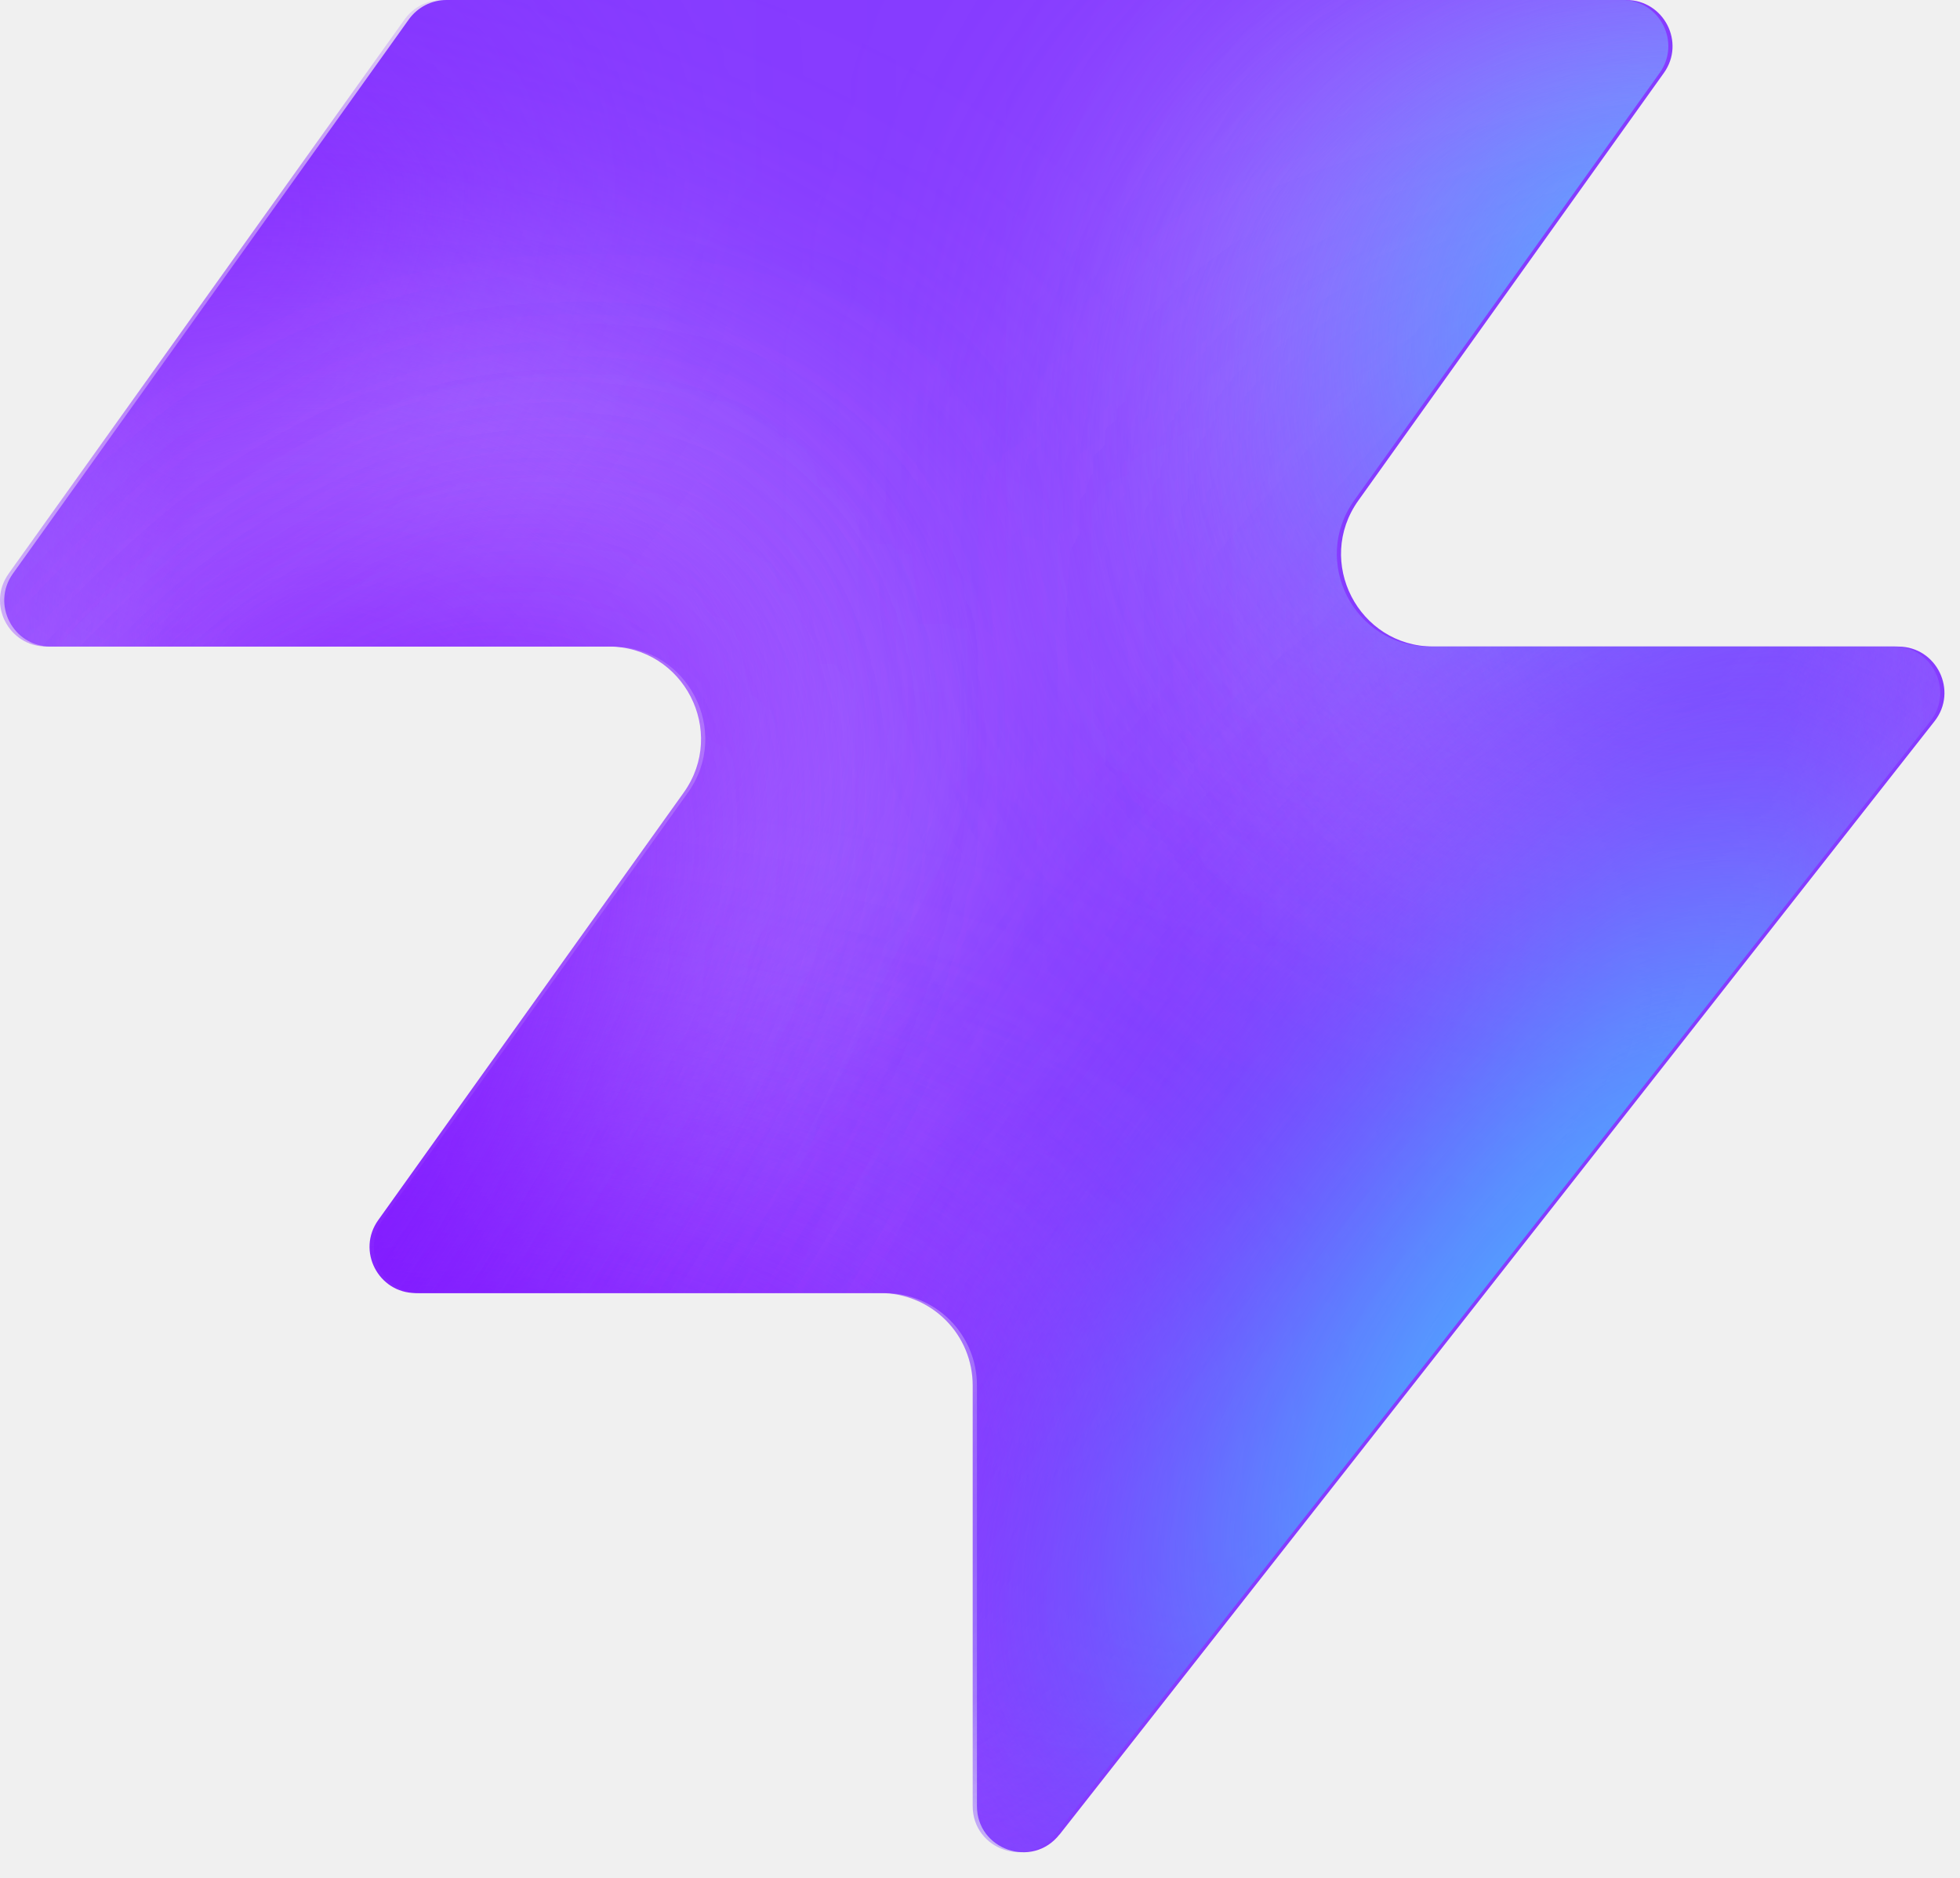
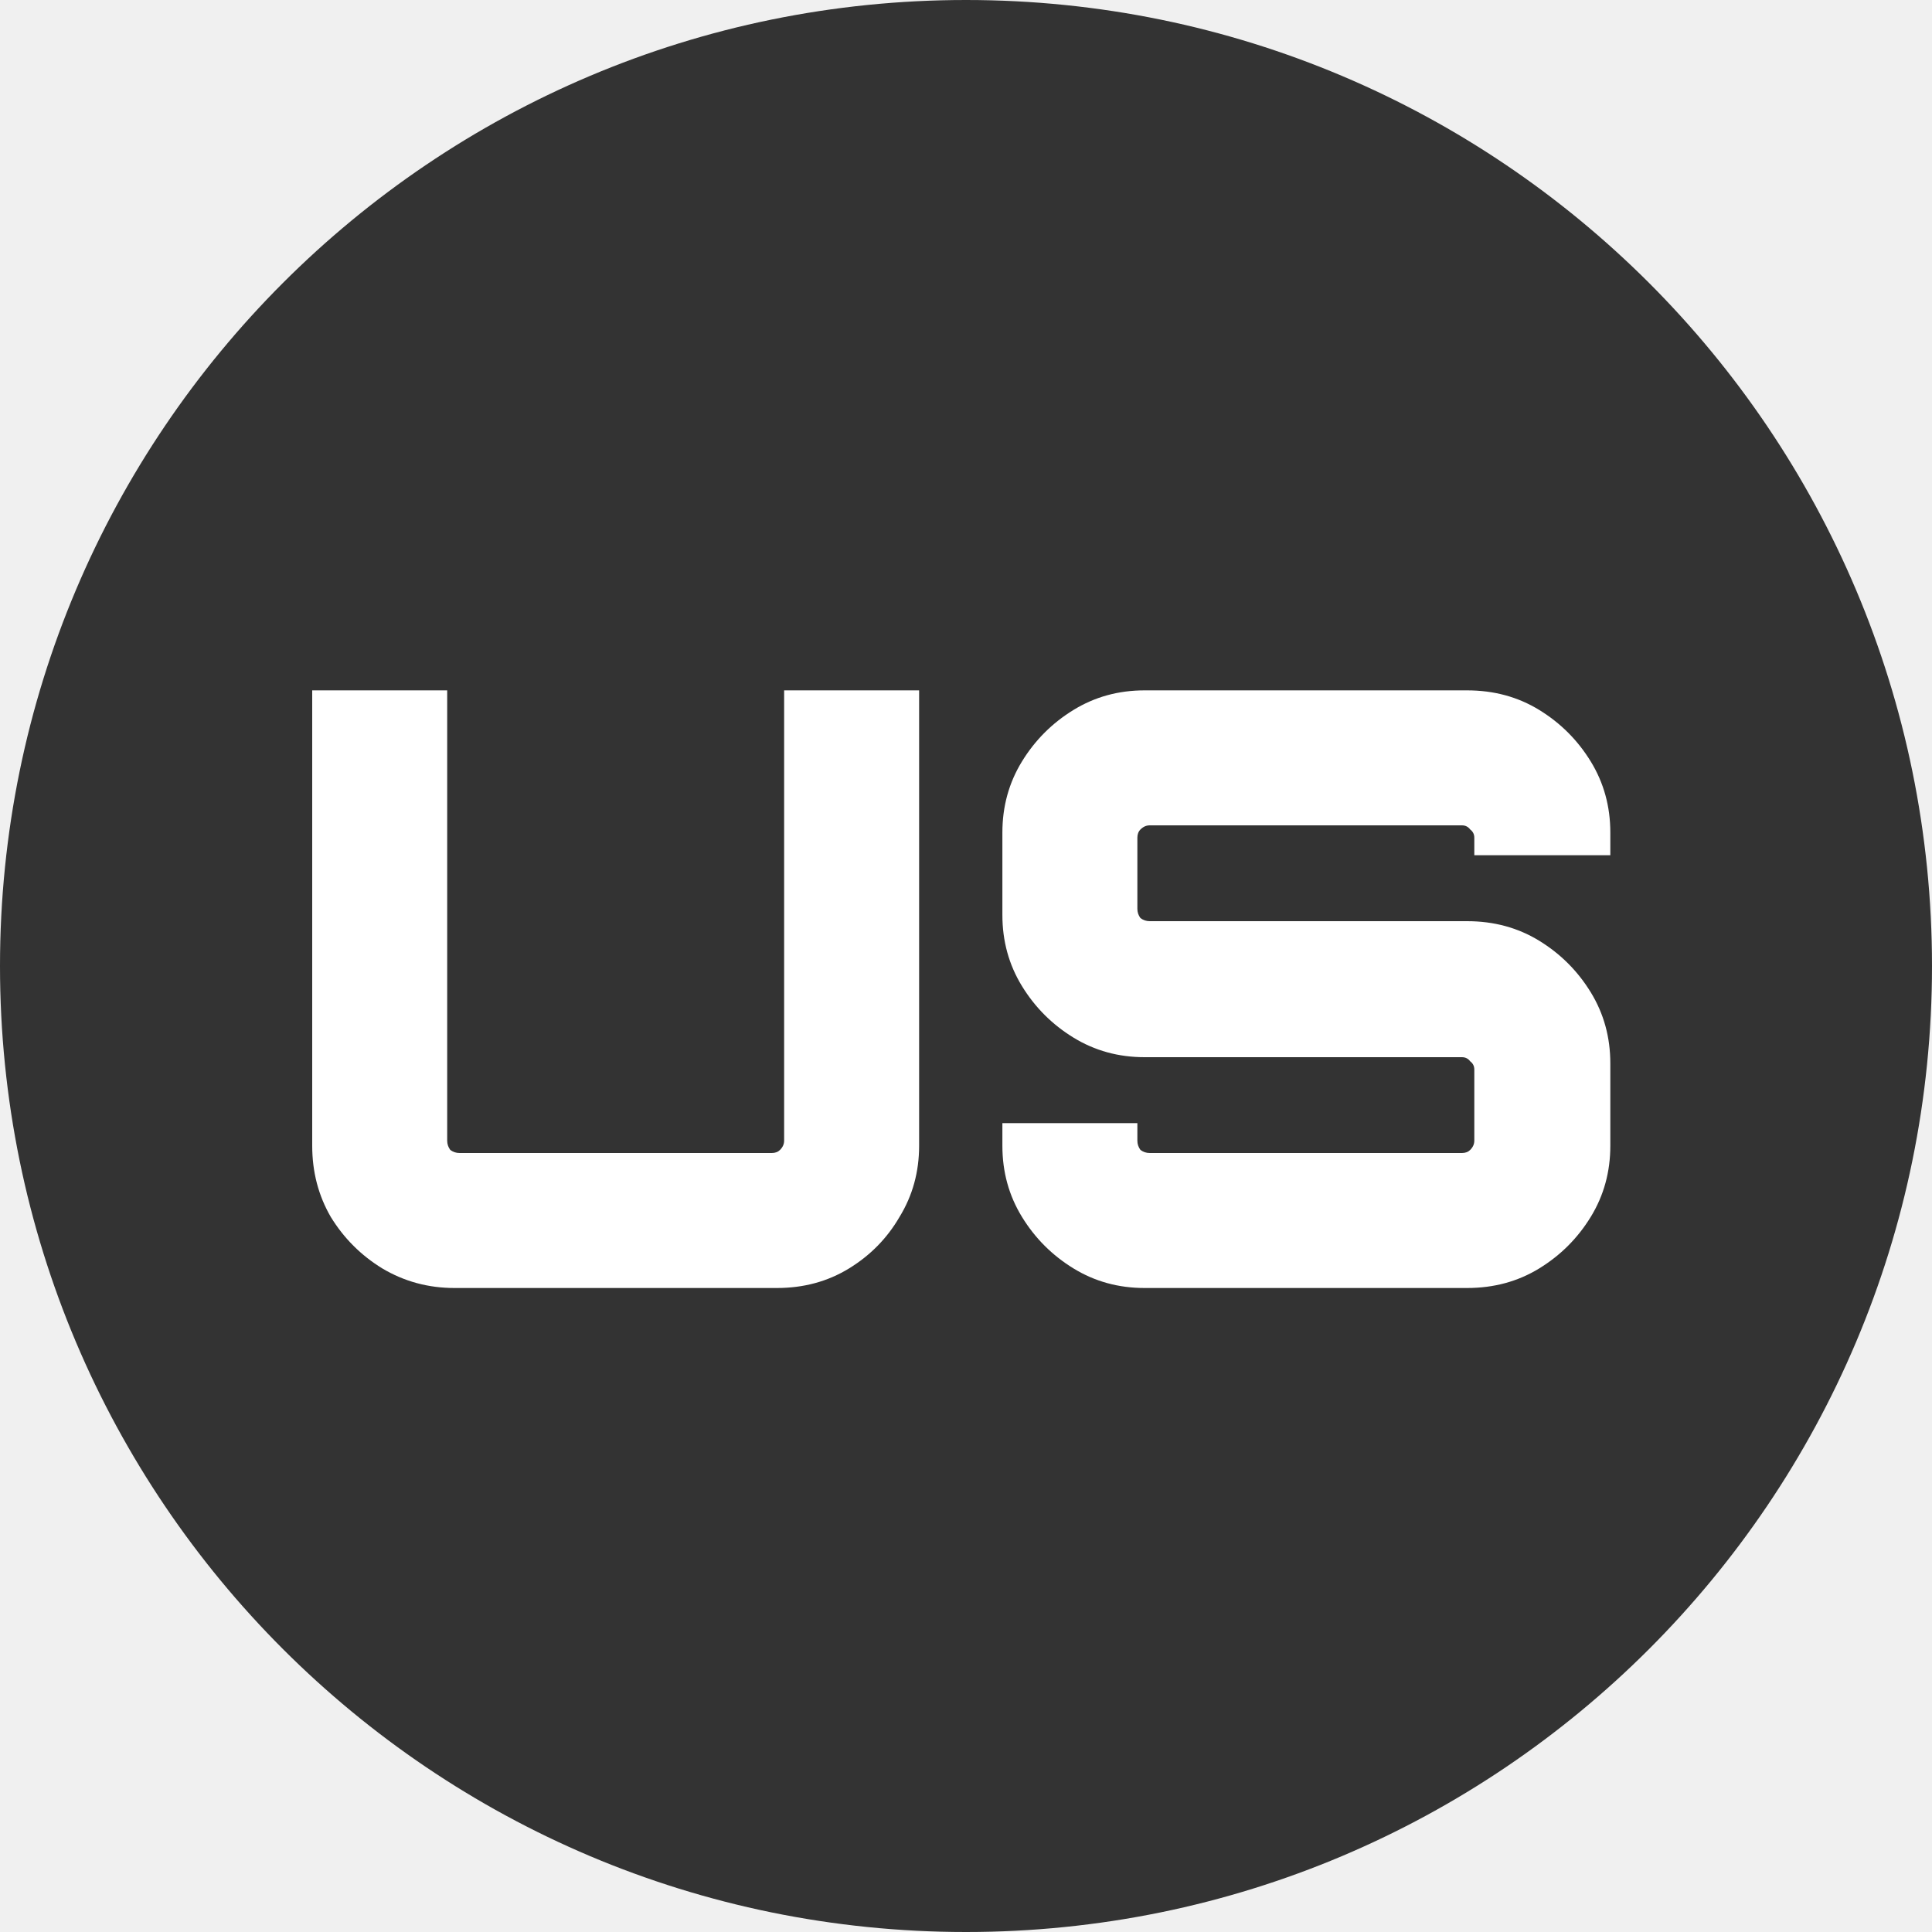
- <svg xmlns="http://www.w3.org/2000/svg" width="48" height="46" fill="none" viewBox="0 0 48 46">
-   <path fill="#863bff" d="M25.946 44.938c-.664.845-2.021.375-2.021-.698V33.937a2.26 2.26 0 0 0-2.262-2.262H10.287c-.92 0-1.456-1.04-.92-1.788l7.48-10.471c1.07-1.497 0-3.578-1.842-3.578H1.237c-.92 0-1.456-1.04-.92-1.788L10.013.474c.214-.297.556-.474.92-.474h28.894c.92 0 1.456 1.04.92 1.788l-7.48 10.471c-1.07 1.498 0 3.579 1.842 3.579h11.377c.943 0 1.473 1.088.89 1.83L25.947 44.94z" style="fill:#863bff;fill:color(display-p3 .525 .23 1);fill-opacity:1" />
-   <mask id="a" width="48" height="46" x="0" y="0" maskUnits="userSpaceOnUse" style="mask-type:alpha">
-     <path fill="#000" d="M25.842 44.938c-.664.844-2.021.375-2.021-.698V33.937a2.26 2.26 0 0 0-2.262-2.262H10.183c-.92 0-1.456-1.04-.92-1.788l7.48-10.471c1.07-1.498 0-3.579-1.842-3.579H1.133c-.92 0-1.456-1.04-.92-1.787L9.91.473c.214-.297.556-.474.92-.474h28.894c.92 0 1.456 1.04.92 1.788l-7.48 10.471c-1.07 1.498 0 3.578 1.842 3.578h11.377c.943 0 1.473 1.088.89 1.832L25.843 44.94z" style="fill:#000;fill-opacity:1" />
-   </mask>
-   <g mask="url(#a)">
-     <g filter="url(#b)">
-       <ellipse cx="5.508" cy="14.704" fill="#ede6ff" rx="5.508" ry="14.704" style="fill:#ede6ff;fill:color(display-p3 .927 .903 1);fill-opacity:1" transform="matrix(.00324 1 1 -.00324 -4.47 31.516)" />
-     </g>
-     <g filter="url(#c)">
-       <ellipse cx="10.399" cy="29.851" fill="#ede6ff" rx="10.399" ry="29.851" style="fill:#ede6ff;fill:color(display-p3 .927 .903 1);fill-opacity:1" transform="matrix(.00324 1 1 -.00324 -39.328 7.883)" />
-     </g>
-     <g filter="url(#d)">
-       <ellipse cx="5.508" cy="30.487" fill="#7e14ff" rx="5.508" ry="30.487" style="fill:#7e14ff;fill:color(display-p3 .492 .077 1);fill-opacity:1" transform="rotate(89.814 -25.913 -14.639)scale(1 -1)" />
-     </g>
-     <g filter="url(#e)">
-       <ellipse cx="5.508" cy="30.599" fill="#7e14ff" rx="5.508" ry="30.599" style="fill:#7e14ff;fill:color(display-p3 .492 .077 1);fill-opacity:1" transform="rotate(89.814 -32.644 -3.334)scale(1 -1)" />
-     </g>
-     <g filter="url(#f)">
-       <ellipse cx="5.508" cy="30.599" fill="#7e14ff" rx="5.508" ry="30.599" style="fill:#7e14ff;fill:color(display-p3 .492 .077 1);fill-opacity:1" transform="matrix(.00324 1 1 -.00324 -34.34 30.47)" />
-     </g>
-     <g filter="url(#g)">
-       <ellipse cx="14.072" cy="22.078" fill="#ede6ff" rx="14.072" ry="22.078" style="fill:#ede6ff;fill:color(display-p3 .927 .903 1);fill-opacity:1" transform="rotate(93.35 24.506 48.493)scale(-1 1)" />
-     </g>
-     <g filter="url(#h)">
-       <ellipse cx="3.47" cy="21.501" fill="#7e14ff" rx="3.47" ry="21.501" style="fill:#7e14ff;fill:color(display-p3 .492 .077 1);fill-opacity:1" transform="rotate(89.009 28.708 47.59)scale(-1 1)" />
-     </g>
-     <g filter="url(#i)">
-       <ellipse cx="3.47" cy="21.501" fill="#7e14ff" rx="3.47" ry="21.501" style="fill:#7e14ff;fill:color(display-p3 .492 .077 1);fill-opacity:1" transform="rotate(89.009 28.708 47.59)scale(-1 1)" />
-     </g>
-     <g filter="url(#j)">
-       <ellipse cx=".387" cy="8.972" fill="#7e14ff" rx="4.407" ry="29.108" style="fill:#7e14ff;fill:color(display-p3 .492 .077 1);fill-opacity:1" transform="rotate(39.51 .387 8.972)" />
-     </g>
-     <g filter="url(#k)">
-       <ellipse cx="47.523" cy="-6.092" fill="#7e14ff" rx="4.407" ry="29.108" style="fill:#7e14ff;fill:color(display-p3 .492 .077 1);fill-opacity:1" transform="rotate(37.892 47.523 -6.092)" />
-     </g>
-     <g filter="url(#l)">
-       <ellipse cx="41.412" cy="6.333" fill="#47bfff" rx="5.971" ry="9.665" style="fill:#47bfff;fill:color(display-p3 .28 .748 1);fill-opacity:1" transform="rotate(37.892 41.412 6.333)" />
-     </g>
-     <g filter="url(#m)">
-       <ellipse cx="-1.879" cy="38.332" fill="#7e14ff" rx="4.407" ry="29.108" style="fill:#7e14ff;fill:color(display-p3 .492 .077 1);fill-opacity:1" transform="rotate(37.892 -1.88 38.332)" />
-     </g>
-     <g filter="url(#n)">
-       <ellipse cx="-1.879" cy="38.332" fill="#7e14ff" rx="4.407" ry="29.108" style="fill:#7e14ff;fill:color(display-p3 .492 .077 1);fill-opacity:1" transform="rotate(37.892 -1.88 38.332)" />
-     </g>
-     <g filter="url(#o)">
-       <ellipse cx="35.651" cy="29.907" fill="#7e14ff" rx="4.407" ry="29.108" style="fill:#7e14ff;fill:color(display-p3 .492 .077 1);fill-opacity:1" transform="rotate(37.892 35.651 29.907)" />
-     </g>
-     <g filter="url(#p)">
-       <ellipse cx="38.418" cy="32.4" fill="#47bfff" rx="5.971" ry="15.297" style="fill:#47bfff;fill:color(display-p3 .28 .748 1);fill-opacity:1" transform="rotate(37.892 38.418 32.4)" />
-     </g>
-   </g>
-   <defs>
-     <filter id="b" width="60.045" height="41.654" x="-19.77" y="16.149" color-interpolation-filters="sRGB" filterUnits="userSpaceOnUse">
-       <feFlood flood-opacity="0" result="BackgroundImageFix" />
-       <feBlend in="SourceGraphic" in2="BackgroundImageFix" result="shape" />
-       <feGaussianBlur result="effect1_foregroundBlur_2002_17158" stdDeviation="7.659" />
-     </filter>
-     <filter id="c" width="90.34" height="51.437" x="-54.613" y="-7.533" color-interpolation-filters="sRGB" filterUnits="userSpaceOnUse">
-       <feFlood flood-opacity="0" result="BackgroundImageFix" />
-       <feBlend in="SourceGraphic" in2="BackgroundImageFix" result="shape" />
-       <feGaussianBlur result="effect1_foregroundBlur_2002_17158" stdDeviation="7.659" />
-     </filter>
-     <filter id="d" width="79.355" height="29.4" x="-49.64" y="2.03" color-interpolation-filters="sRGB" filterUnits="userSpaceOnUse">
-       <feFlood flood-opacity="0" result="BackgroundImageFix" />
-       <feBlend in="SourceGraphic" in2="BackgroundImageFix" result="shape" />
-       <feGaussianBlur result="effect1_foregroundBlur_2002_17158" stdDeviation="4.596" />
-     </filter>
-     <filter id="e" width="79.579" height="29.4" x="-45.045" y="20.029" color-interpolation-filters="sRGB" filterUnits="userSpaceOnUse">
-       <feFlood flood-opacity="0" result="BackgroundImageFix" />
-       <feBlend in="SourceGraphic" in2="BackgroundImageFix" result="shape" />
-       <feGaussianBlur result="effect1_foregroundBlur_2002_17158" stdDeviation="4.596" />
-     </filter>
-     <filter id="f" width="79.579" height="29.4" x="-43.513" y="21.178" color-interpolation-filters="sRGB" filterUnits="userSpaceOnUse">
-       <feFlood flood-opacity="0" result="BackgroundImageFix" />
-       <feBlend in="SourceGraphic" in2="BackgroundImageFix" result="shape" />
-       <feGaussianBlur result="effect1_foregroundBlur_2002_17158" stdDeviation="4.596" />
-     </filter>
-     <filter id="g" width="74.749" height="58.852" x="15.756" y="-17.901" color-interpolation-filters="sRGB" filterUnits="userSpaceOnUse">
-       <feFlood flood-opacity="0" result="BackgroundImageFix" />
-       <feBlend in="SourceGraphic" in2="BackgroundImageFix" result="shape" />
-       <feGaussianBlur result="effect1_foregroundBlur_2002_17158" stdDeviation="7.659" />
-     </filter>
-     <filter id="h" width="61.377" height="25.362" x="23.548" y="2.284" color-interpolation-filters="sRGB" filterUnits="userSpaceOnUse">
-       <feFlood flood-opacity="0" result="BackgroundImageFix" />
-       <feBlend in="SourceGraphic" in2="BackgroundImageFix" result="shape" />
-       <feGaussianBlur result="effect1_foregroundBlur_2002_17158" stdDeviation="4.596" />
-     </filter>
-     <filter id="i" width="61.377" height="25.362" x="23.548" y="2.284" color-interpolation-filters="sRGB" filterUnits="userSpaceOnUse">
-       <feFlood flood-opacity="0" result="BackgroundImageFix" />
-       <feBlend in="SourceGraphic" in2="BackgroundImageFix" result="shape" />
-       <feGaussianBlur result="effect1_foregroundBlur_2002_17158" stdDeviation="4.596" />
-     </filter>
-     <filter id="j" width="56.045" height="63.649" x="-27.636" y="-22.853" color-interpolation-filters="sRGB" filterUnits="userSpaceOnUse">
-       <feFlood flood-opacity="0" result="BackgroundImageFix" />
-       <feBlend in="SourceGraphic" in2="BackgroundImageFix" result="shape" />
-       <feGaussianBlur result="effect1_foregroundBlur_2002_17158" stdDeviation="4.596" />
-     </filter>
-     <filter id="k" width="54.814" height="64.646" x="20.116" y="-38.415" color-interpolation-filters="sRGB" filterUnits="userSpaceOnUse">
-       <feFlood flood-opacity="0" result="BackgroundImageFix" />
-       <feBlend in="SourceGraphic" in2="BackgroundImageFix" result="shape" />
-       <feGaussianBlur result="effect1_foregroundBlur_2002_17158" stdDeviation="4.596" />
-     </filter>
-     <filter id="l" width="33.541" height="35.313" x="24.641" y="-11.323" color-interpolation-filters="sRGB" filterUnits="userSpaceOnUse">
-       <feFlood flood-opacity="0" result="BackgroundImageFix" />
-       <feBlend in="SourceGraphic" in2="BackgroundImageFix" result="shape" />
-       <feGaussianBlur result="effect1_foregroundBlur_2002_17158" stdDeviation="4.596" />
-     </filter>
-     <filter id="m" width="54.814" height="64.646" x="-29.286" y="6.009" color-interpolation-filters="sRGB" filterUnits="userSpaceOnUse">
-       <feFlood flood-opacity="0" result="BackgroundImageFix" />
-       <feBlend in="SourceGraphic" in2="BackgroundImageFix" result="shape" />
-       <feGaussianBlur result="effect1_foregroundBlur_2002_17158" stdDeviation="4.596" />
-     </filter>
-     <filter id="n" width="54.814" height="64.646" x="-29.286" y="6.009" color-interpolation-filters="sRGB" filterUnits="userSpaceOnUse">
-       <feFlood flood-opacity="0" result="BackgroundImageFix" />
-       <feBlend in="SourceGraphic" in2="BackgroundImageFix" result="shape" />
-       <feGaussianBlur result="effect1_foregroundBlur_2002_17158" stdDeviation="4.596" />
-     </filter>
-     <filter id="o" width="54.814" height="64.646" x="8.244" y="-2.416" color-interpolation-filters="sRGB" filterUnits="userSpaceOnUse">
-       <feFlood flood-opacity="0" result="BackgroundImageFix" />
-       <feBlend in="SourceGraphic" in2="BackgroundImageFix" result="shape" />
-       <feGaussianBlur result="effect1_foregroundBlur_2002_17158" stdDeviation="4.596" />
-     </filter>
-     <filter id="p" width="39.409" height="43.623" x="18.713" y="10.588" color-interpolation-filters="sRGB" filterUnits="userSpaceOnUse">
-       <feFlood flood-opacity="0" result="BackgroundImageFix" />
-       <feBlend in="SourceGraphic" in2="BackgroundImageFix" result="shape" />
-       <feGaussianBlur result="effect1_foregroundBlur_2002_17158" stdDeviation="4.596" />
-     </filter>
-   </defs>
+ <svg xmlns="http://www.w3.org/2000/svg" width="30" height="30" viewBox="0 0 30 30" fill="none">
+   <rect width="30" height="30" rx="15" fill="#333333" />
+   <path d="M7.056 20C6.651 20 6.277 19.899 5.936 19.696C5.605 19.493 5.339 19.227 5.136 18.896C4.944 18.565 4.848 18.197 4.848 17.792V10.72H6.944V17.712C6.944 17.765 6.96 17.813 6.992 17.856C7.035 17.888 7.083 17.904 7.136 17.904H11.984C12.037 17.904 12.08 17.888 12.112 17.856C12.155 17.813 12.176 17.765 12.176 17.712V10.72H14.272V17.792C14.272 18.197 14.171 18.565 13.968 18.896C13.776 19.227 13.515 19.493 13.184 19.696C12.853 19.899 12.48 20 12.064 20H7.056ZM17.773 20C17.367 20 17 19.899 16.669 19.696C16.338 19.493 16.072 19.227 15.869 18.896C15.666 18.565 15.565 18.197 15.565 17.792V17.44H17.661V17.712C17.661 17.765 17.677 17.813 17.709 17.856C17.752 17.888 17.799 17.904 17.853 17.904H22.701C22.754 17.904 22.797 17.888 22.829 17.856C22.872 17.813 22.893 17.765 22.893 17.712V16.608C22.893 16.555 22.872 16.512 22.829 16.48C22.797 16.437 22.754 16.416 22.701 16.416H17.773C17.367 16.416 17 16.315 16.669 16.112C16.338 15.909 16.072 15.643 15.869 15.312C15.666 14.981 15.565 14.613 15.565 14.208V12.928C15.565 12.523 15.666 12.155 15.869 11.824C16.072 11.493 16.338 11.227 16.669 11.024C17 10.821 17.367 10.72 17.773 10.72H22.781C23.197 10.72 23.57 10.821 23.901 11.024C24.232 11.227 24.498 11.493 24.701 11.824C24.904 12.155 25.005 12.523 25.005 12.928V13.28H22.893V13.008C22.893 12.955 22.872 12.912 22.829 12.88C22.797 12.837 22.754 12.816 22.701 12.816H17.853C17.799 12.816 17.752 12.837 17.709 12.88C17.677 12.912 17.661 12.955 17.661 13.008V14.112C17.661 14.165 17.677 14.213 17.709 14.256C17.752 14.288 17.799 14.304 17.853 14.304H22.781C23.197 14.304 23.57 14.405 23.901 14.608C24.232 14.811 24.498 15.077 24.701 15.408C24.904 15.739 25.005 16.107 25.005 16.512V17.792C25.005 18.197 24.904 18.565 24.701 18.896C24.498 19.227 24.232 19.493 23.901 19.696C23.57 19.899 23.197 20 22.781 20H17.773Z" fill="white" />
</svg>
